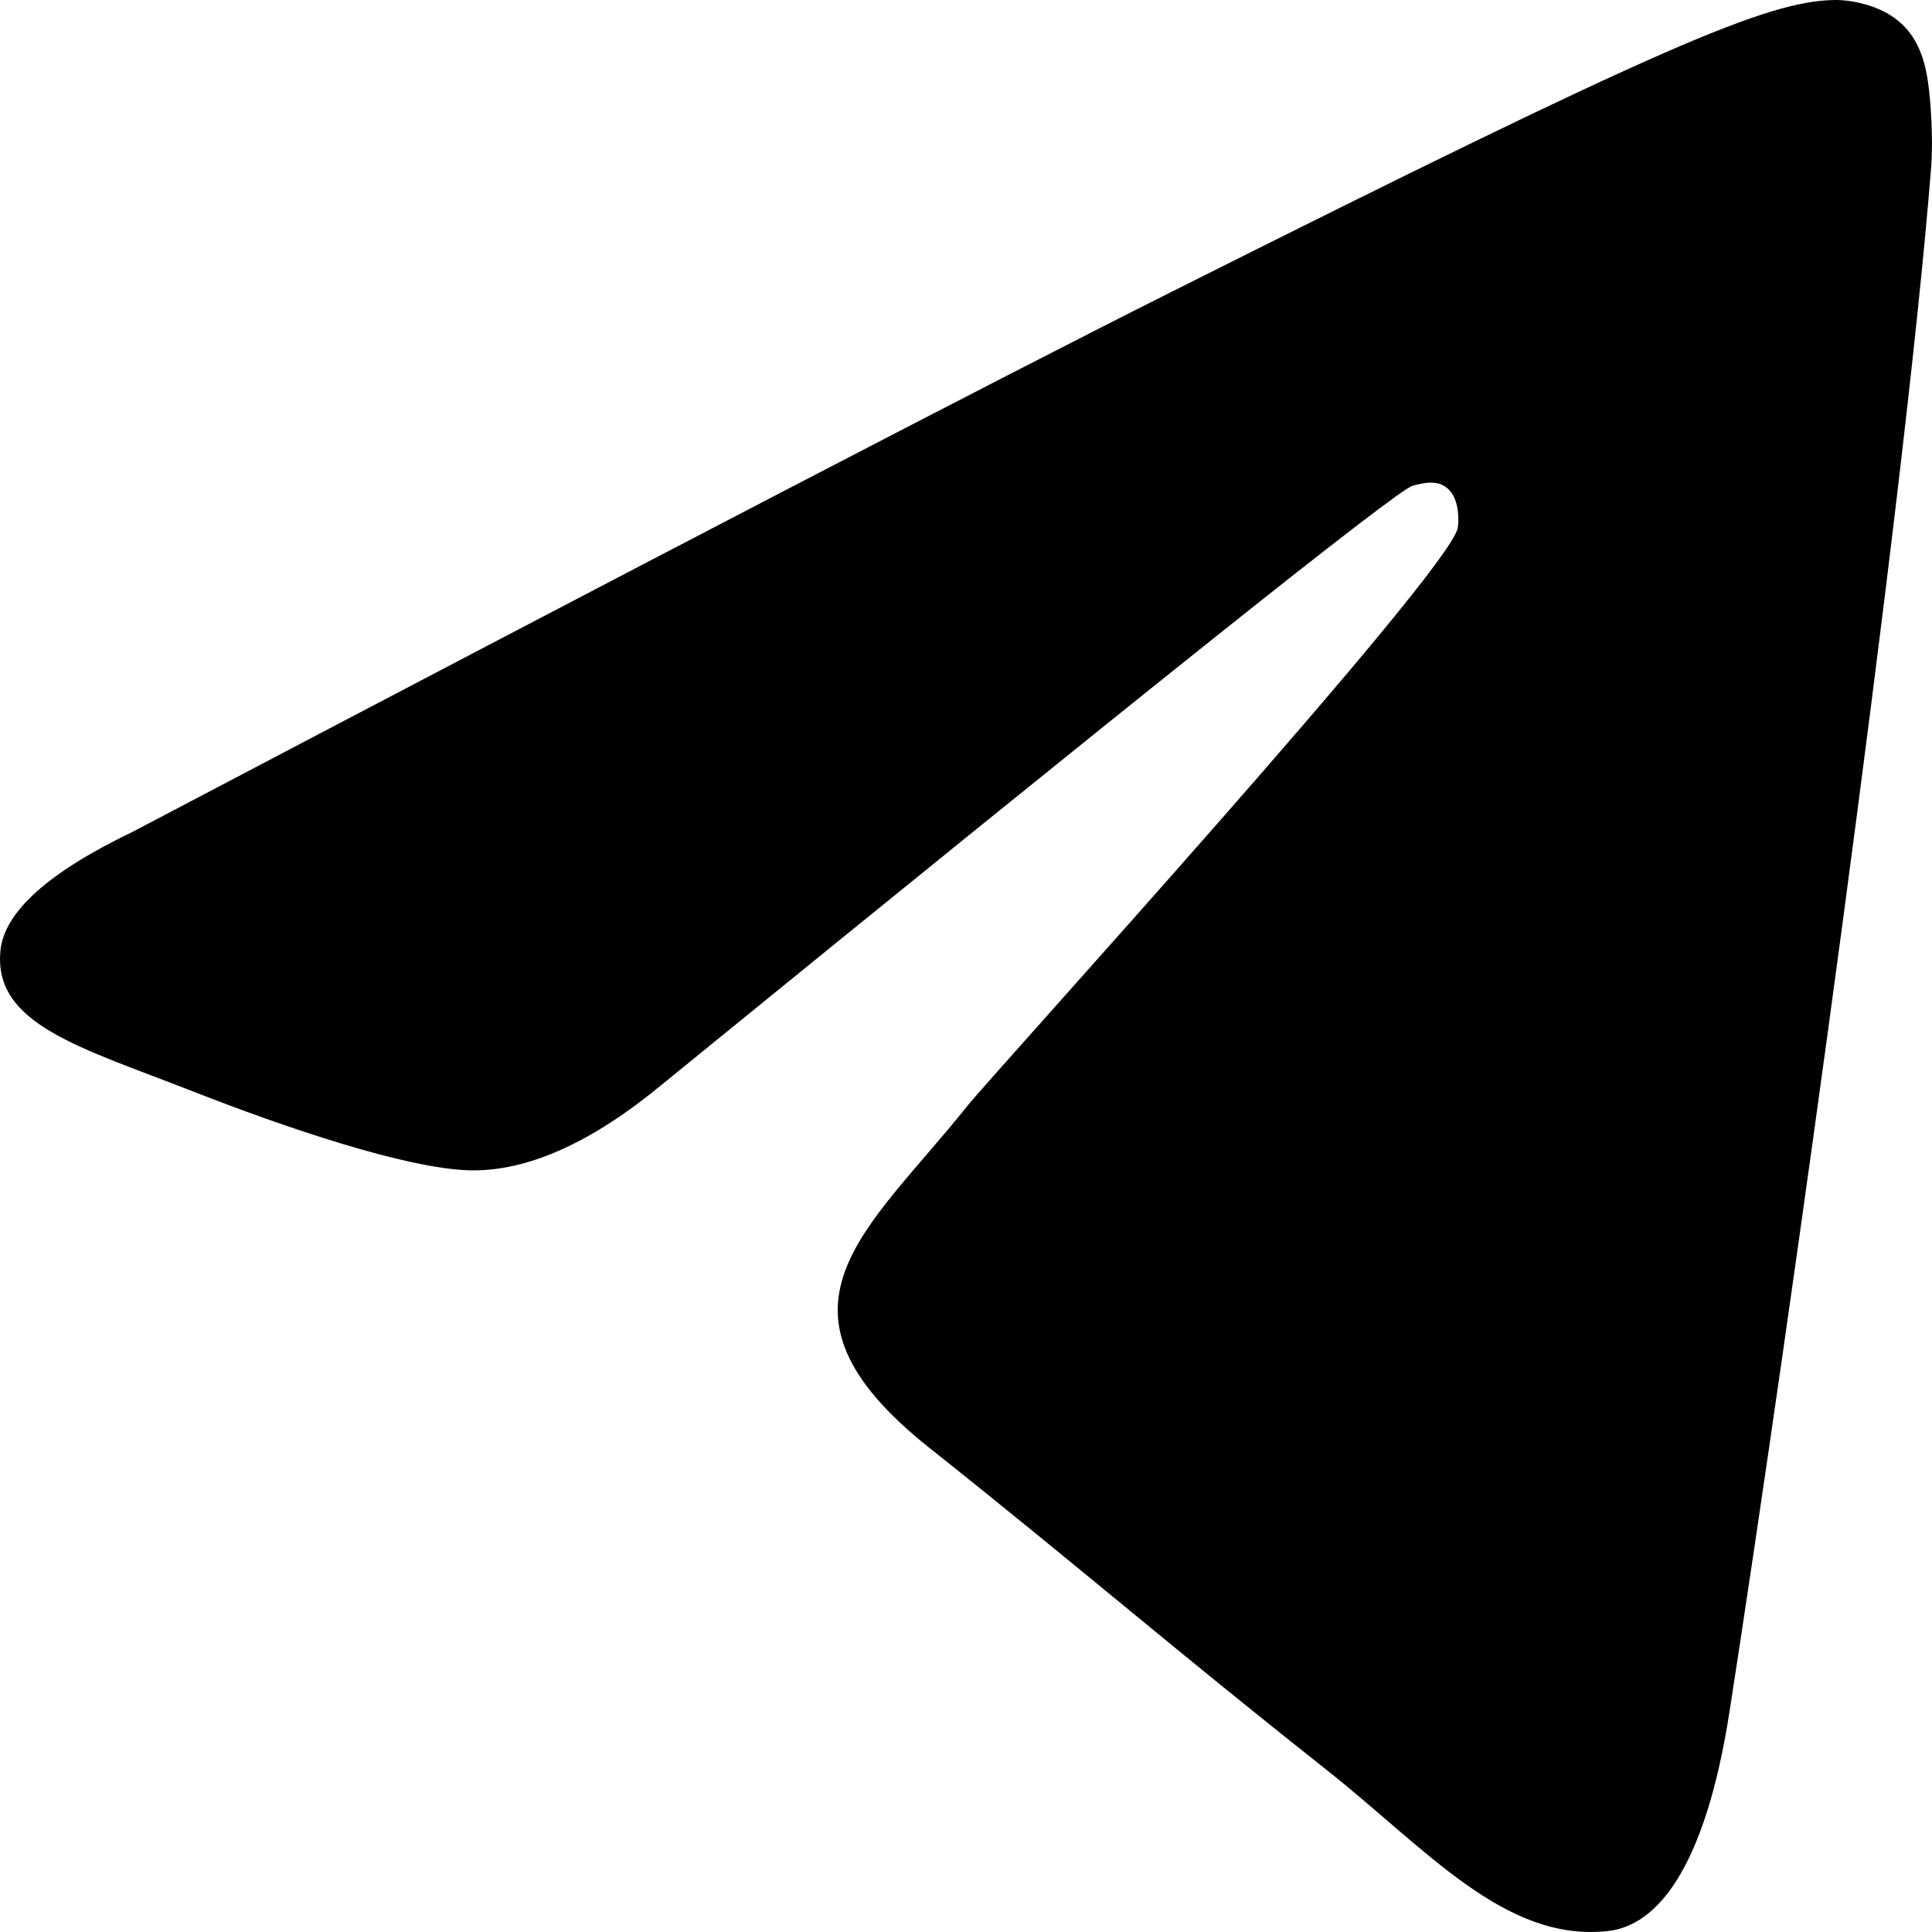
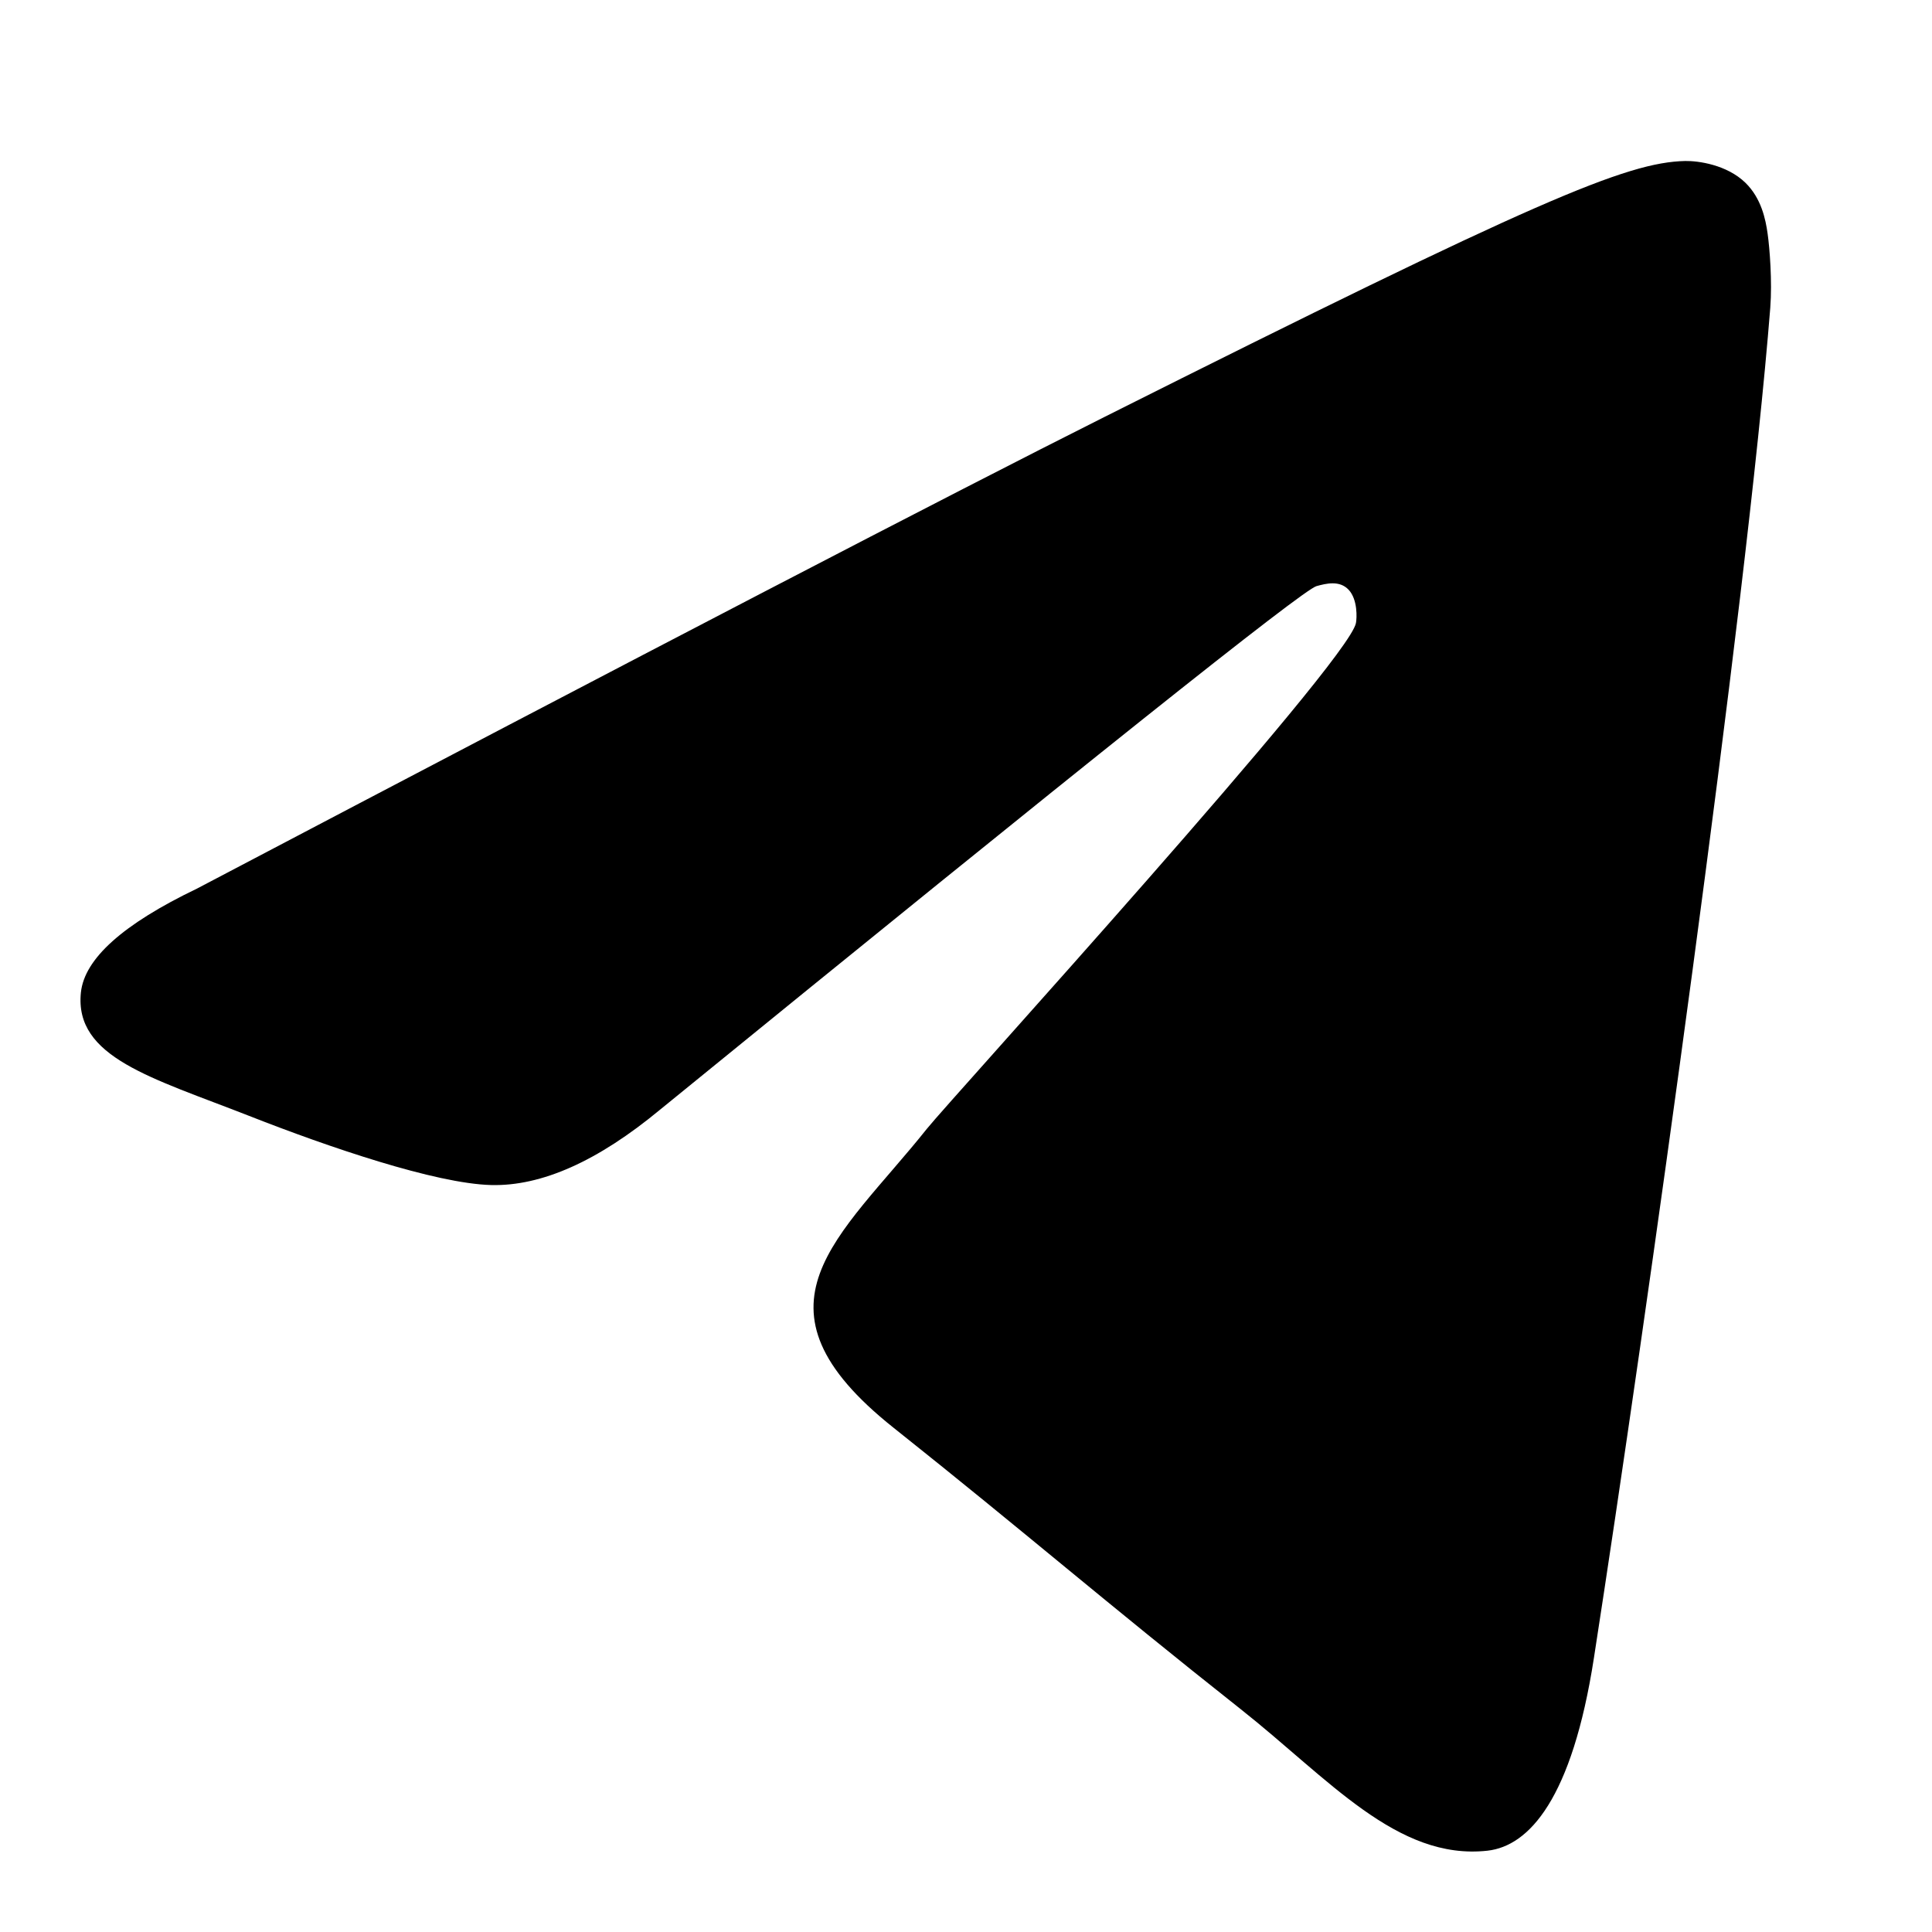
<svg xmlns="http://www.w3.org/2000/svg" width="24" height="24" viewBox="0 0 24 24" fill="none" aria-hidden="true">
-   <path fill-rule="evenodd" clip-rule="evenodd" d="M1.65 10.332C8.092 6.945 12.388 4.712 14.538 3.633C20.675 0.553 21.95 0.018 22.782 0C22.964 -0.004 23.373 0.051 23.638 0.31C23.861 0.529 23.923 0.825 23.952 1.032C23.982 1.24 24.018 1.713 23.989 2.082C23.657 6.299 22.218 16.532 21.486 21.254C21.176 23.253 20.566 23.922 19.975 23.988C18.692 24.131 17.717 22.965 16.474 21.982C14.529 20.443 13.431 19.485 11.543 17.984C9.361 16.249 10.775 15.295 12.018 13.737C12.344 13.329 17.998 7.123 18.108 6.56C18.122 6.49 18.134 6.227 18.005 6.089C17.876 5.95 17.685 5.997 17.547 6.035C17.352 6.088 14.245 8.567 8.226 13.47C7.344 14.2 6.545 14.556 5.829 14.538C5.04 14.517 3.522 13.999 2.394 13.557C1.01 13.014 -0.09 12.727 0.006 11.805C0.056 11.325 0.604 10.834 1.65 10.332Z" fill="currentColor" />
+   <path fill-rule="evenodd" clip-rule="evenodd" d="M2.444 11.04C8.081 8.077 11.84 6.123 13.721 5.179C19.091 2.484 20.206 2.016 20.934 2C21.094 1.997 21.451 2.045 21.683 2.271C21.879 2.463 21.933 2.722 21.958 2.903C21.984 3.085 22.016 3.499 21.991 3.822C21.7 7.511 20.441 16.465 19.8 20.597C19.529 22.346 18.995 22.932 18.478 22.99C17.355 23.114 16.503 22.094 15.415 21.234C13.713 19.888 12.752 19.05 11.1 17.736C9.191 16.218 10.428 15.383 11.516 14.02C11.801 13.663 16.749 8.233 16.844 7.74C16.856 7.678 16.867 7.449 16.754 7.327C16.641 7.206 16.474 7.248 16.354 7.281C16.183 7.327 13.465 9.496 8.198 13.786C7.426 14.425 6.727 14.737 6.101 14.721C5.41 14.703 4.082 14.25 3.095 13.862C1.884 13.387 0.921 13.136 1.005 12.329C1.049 11.909 1.528 11.48 2.444 11.04Z" fill="currentColor" />
</svg>
